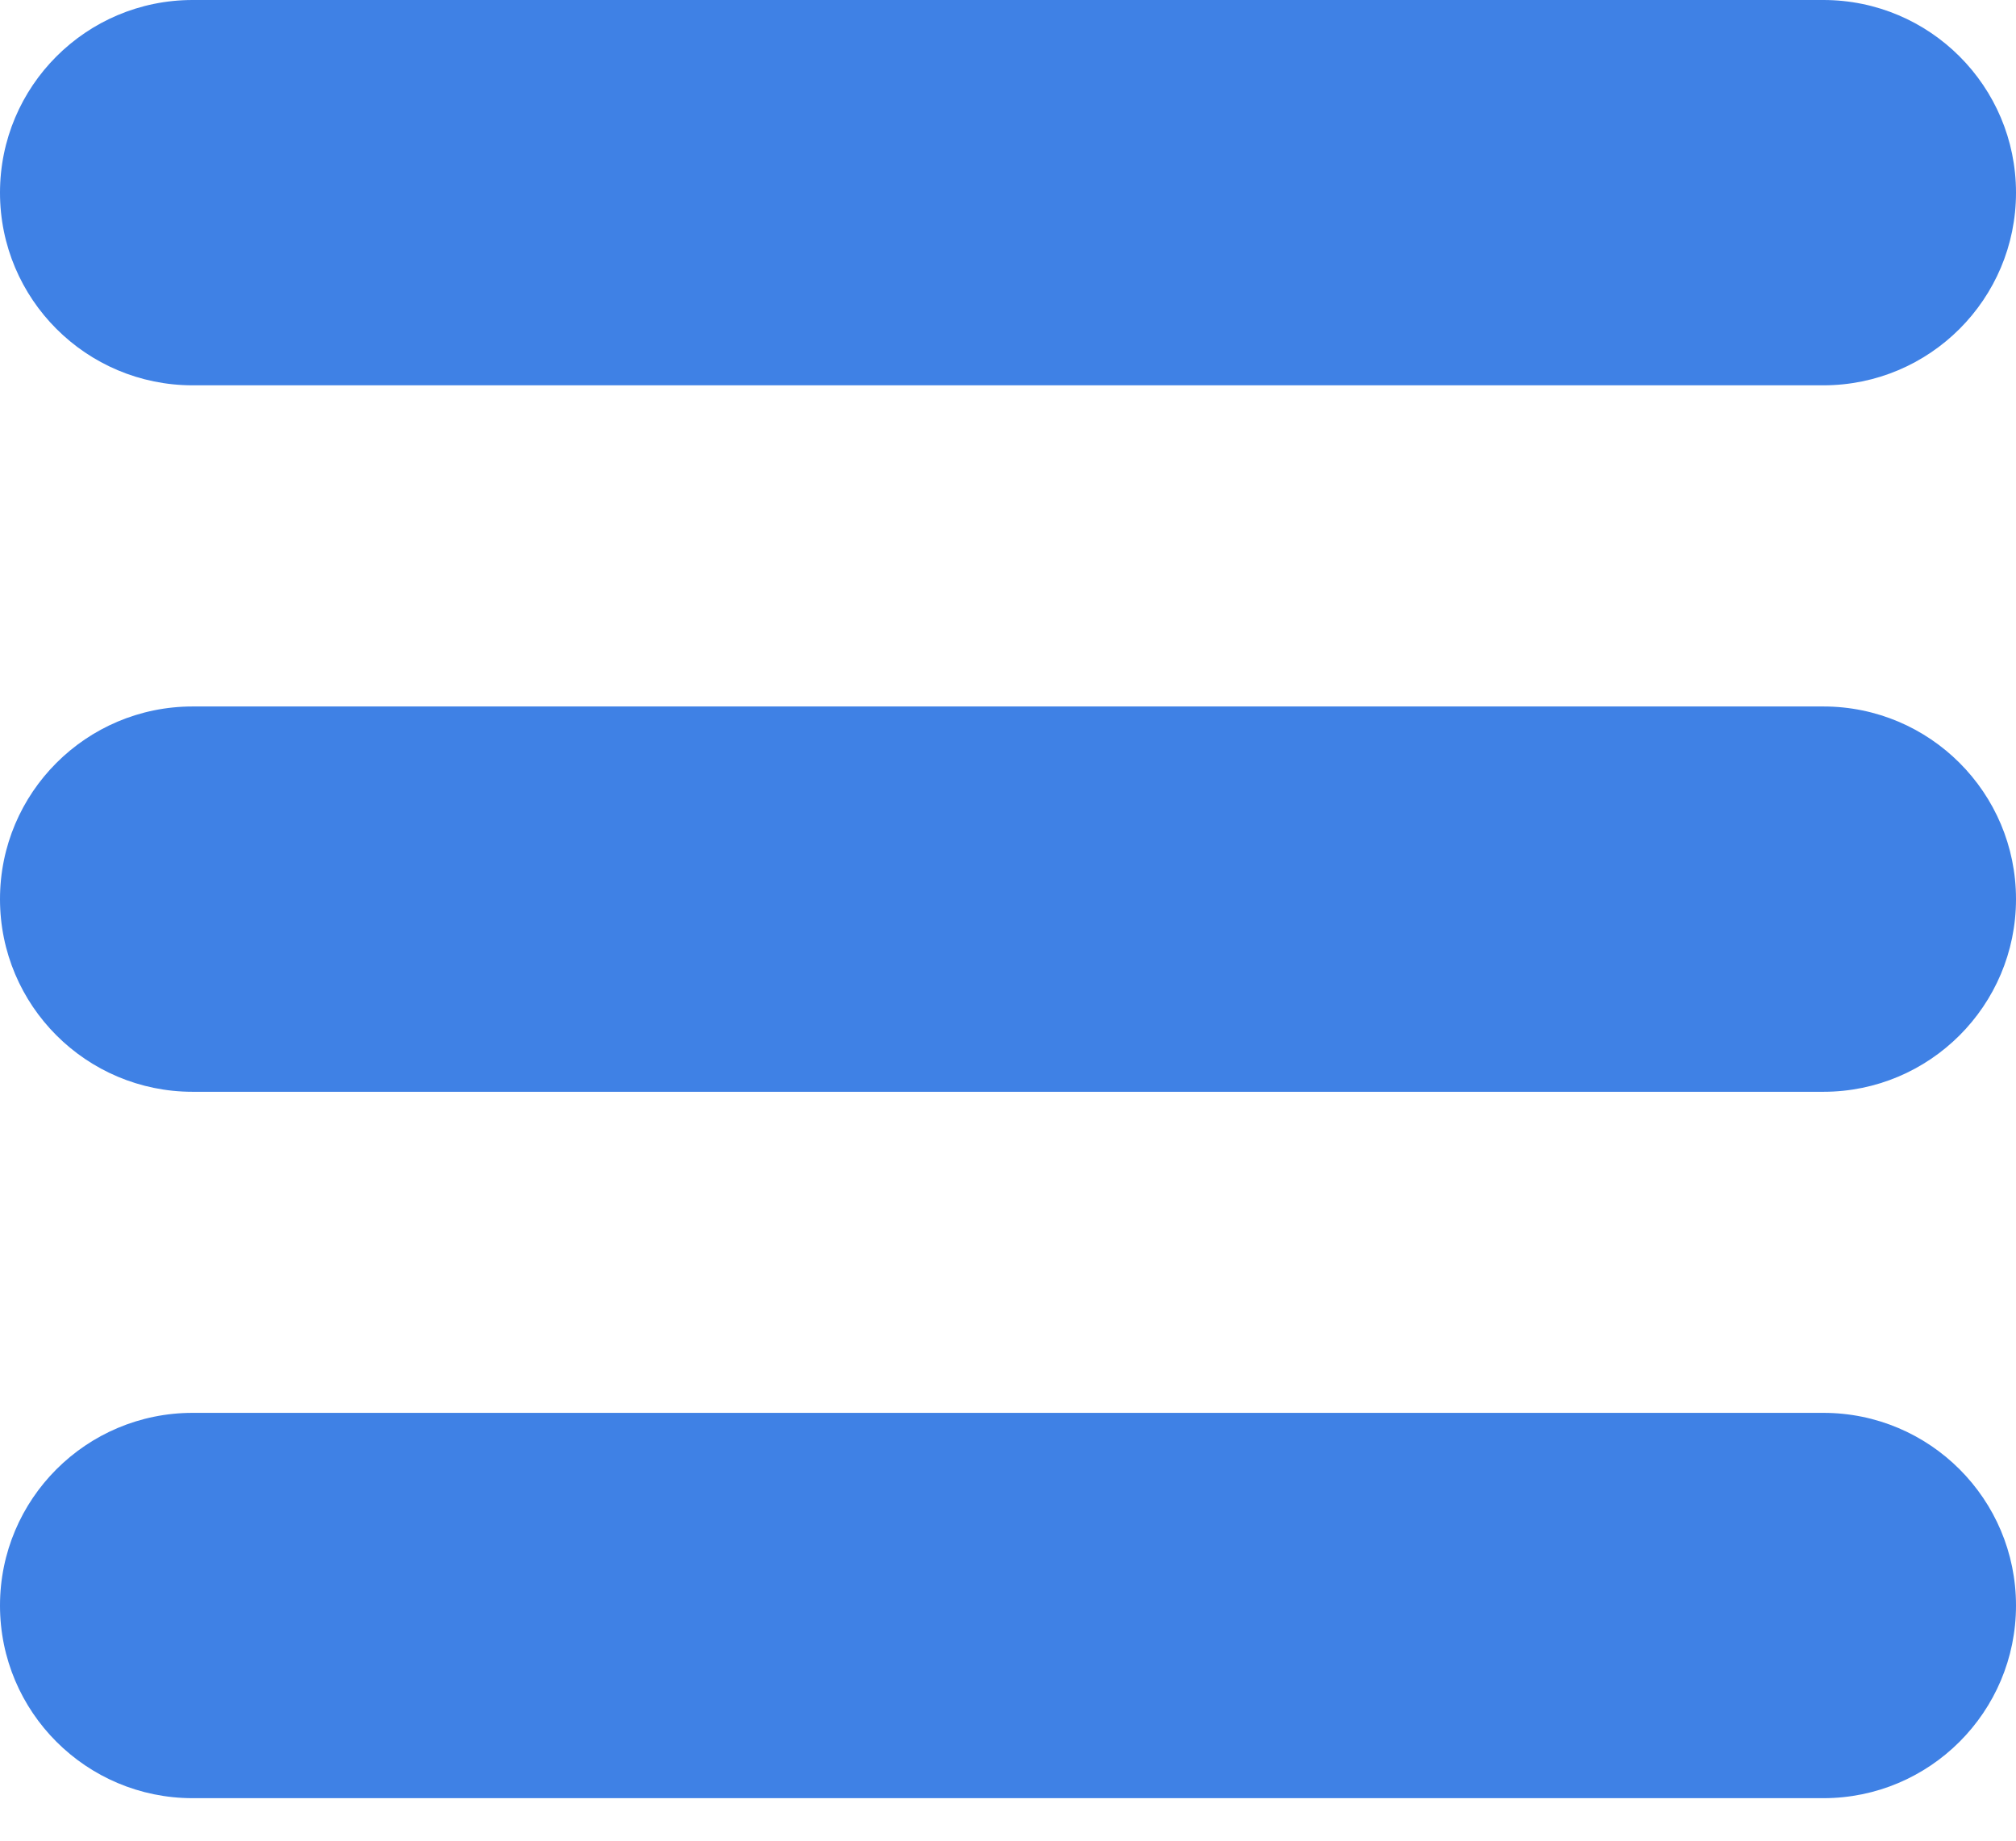
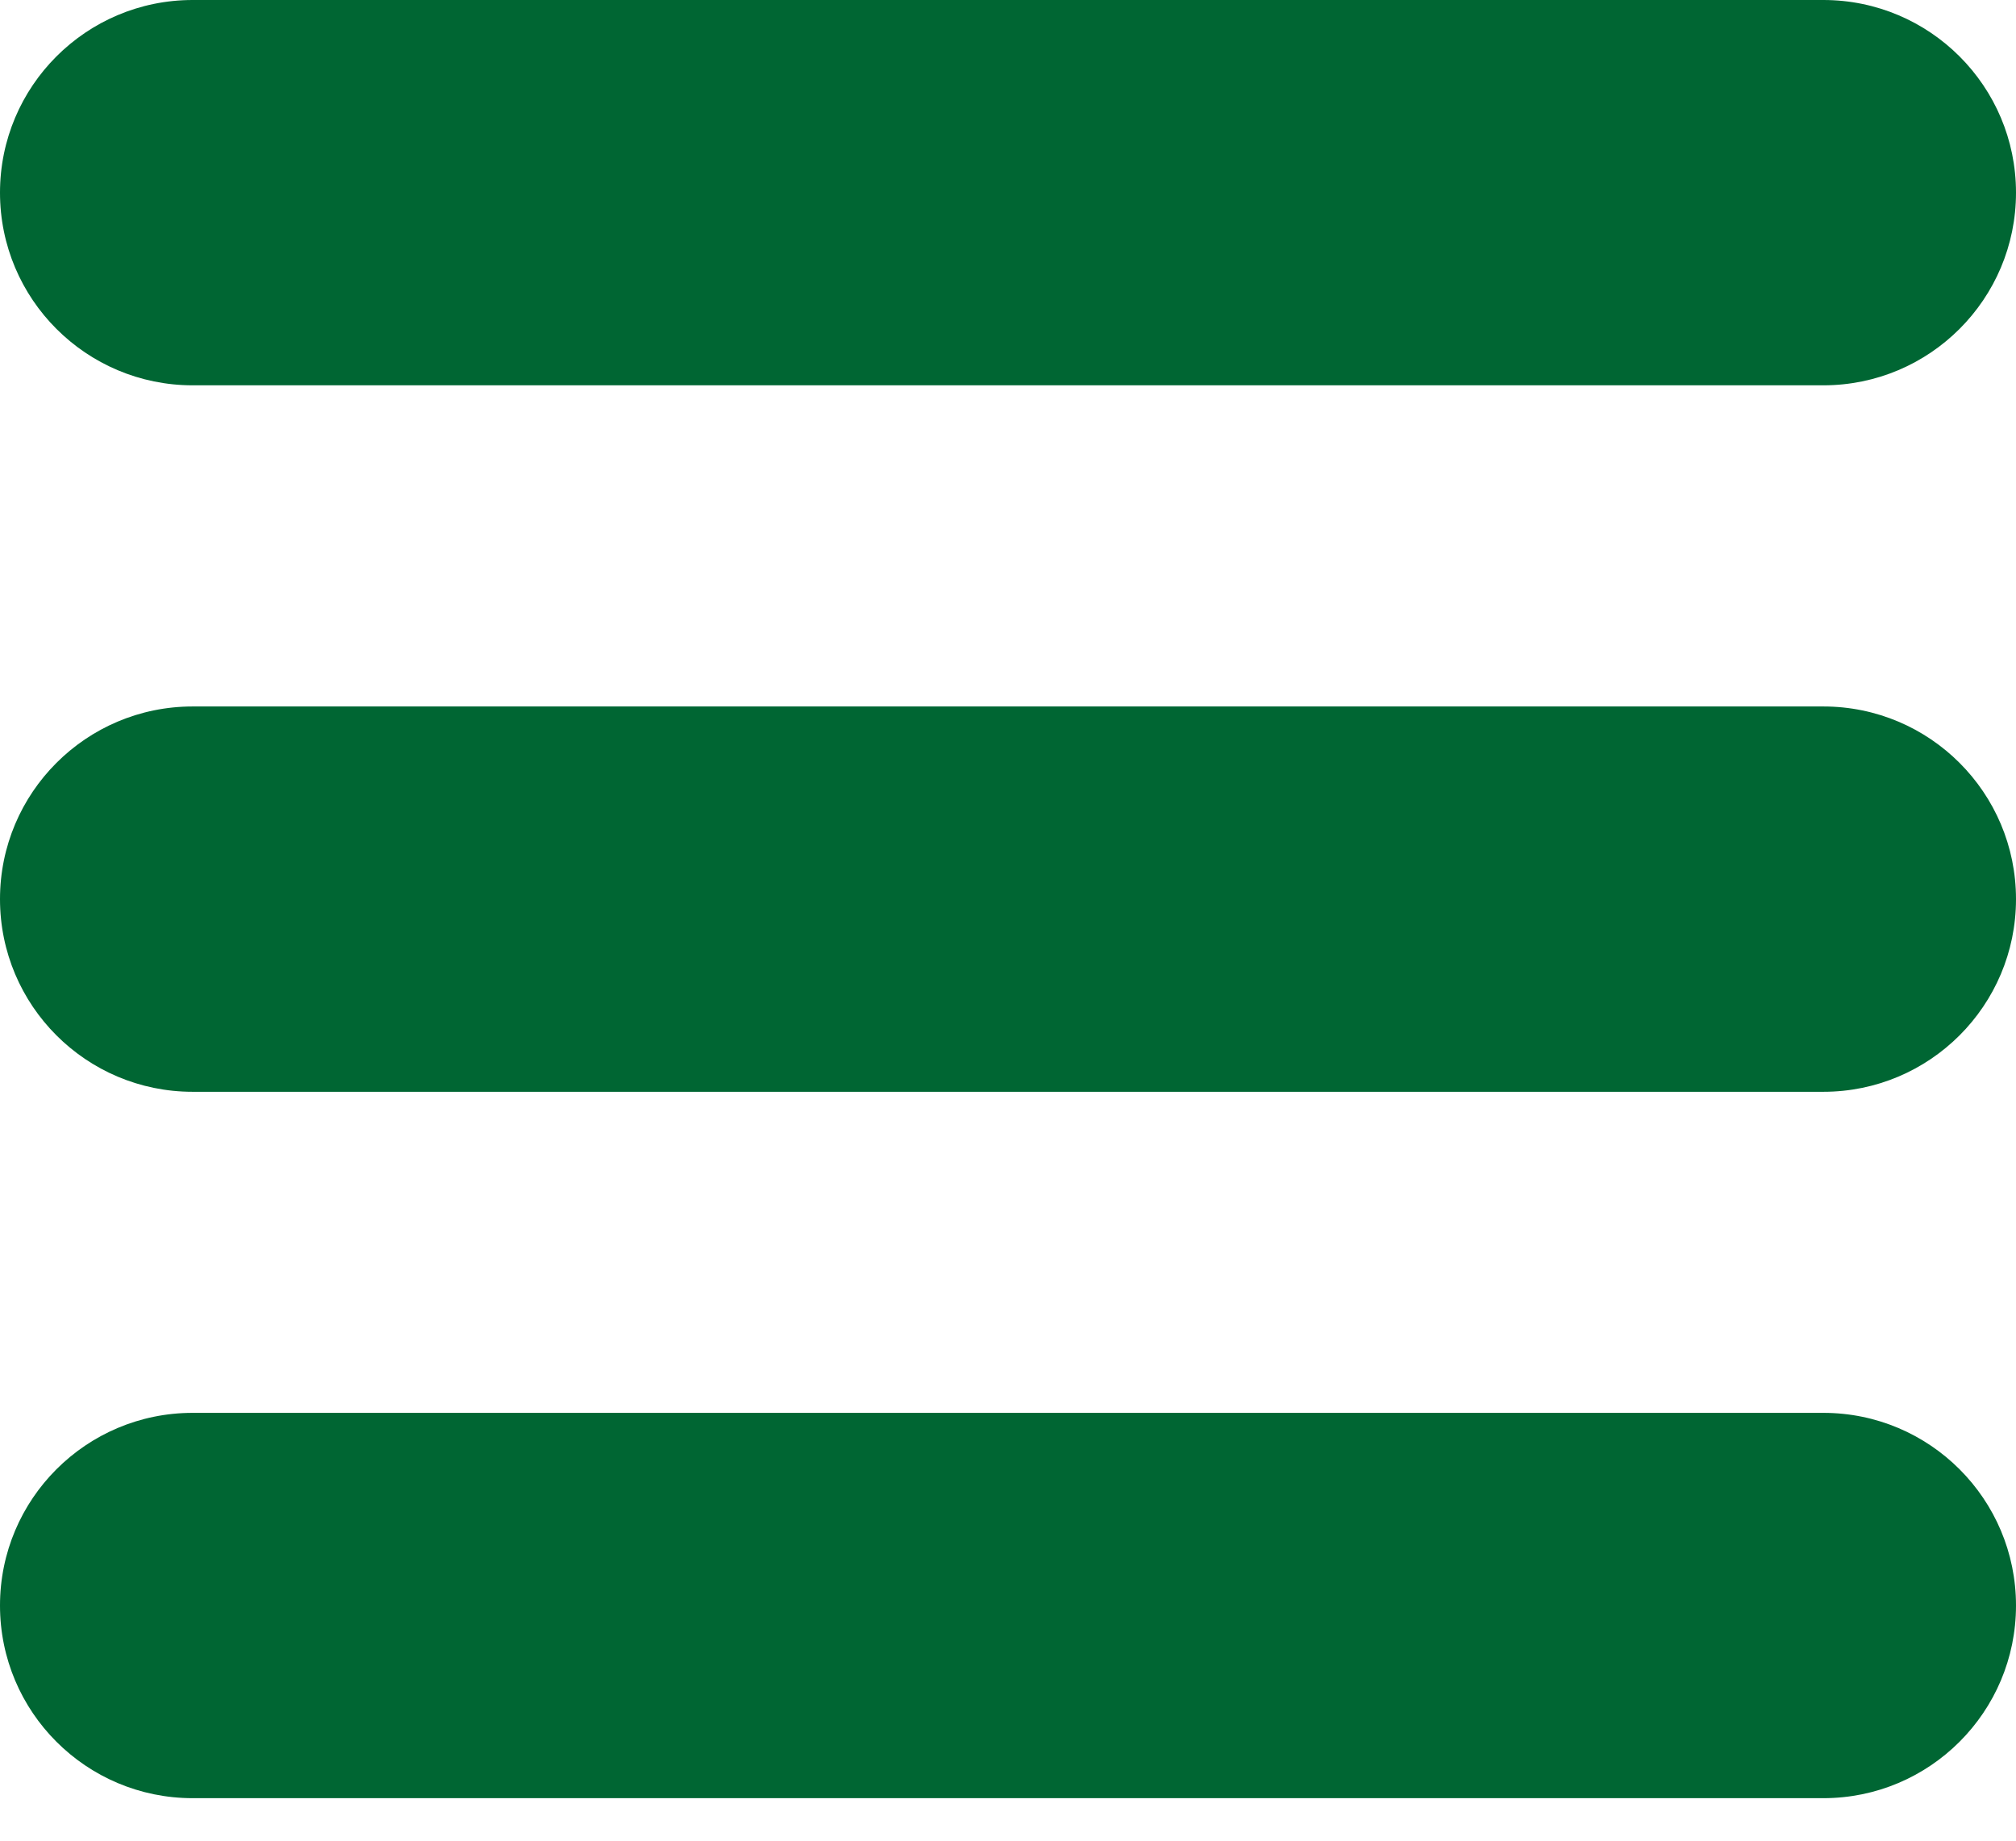
<svg xmlns="http://www.w3.org/2000/svg" width="23" height="21" viewBox="0 0 23 21" fill="none">
-   <rect width="23" height="4.396" rx="2.198" fill="#3F81E5" />
-   <rect y="8.06" width="23" height="4.396" rx="2.198" fill="#3F81E5" />
-   <rect y="16.119" width="23" height="4.396" rx="2.198" fill="#3F81E5" />
+   <rect width="23" height="4.396" rx="2.198" fill="#006633" />
+   <rect y="8.06" width="23" height="4.396" rx="2.198" fill="#006633" />
+   <rect y="16.119" width="23" height="4.396" rx="2.198" fill="#006633" />
</svg>
